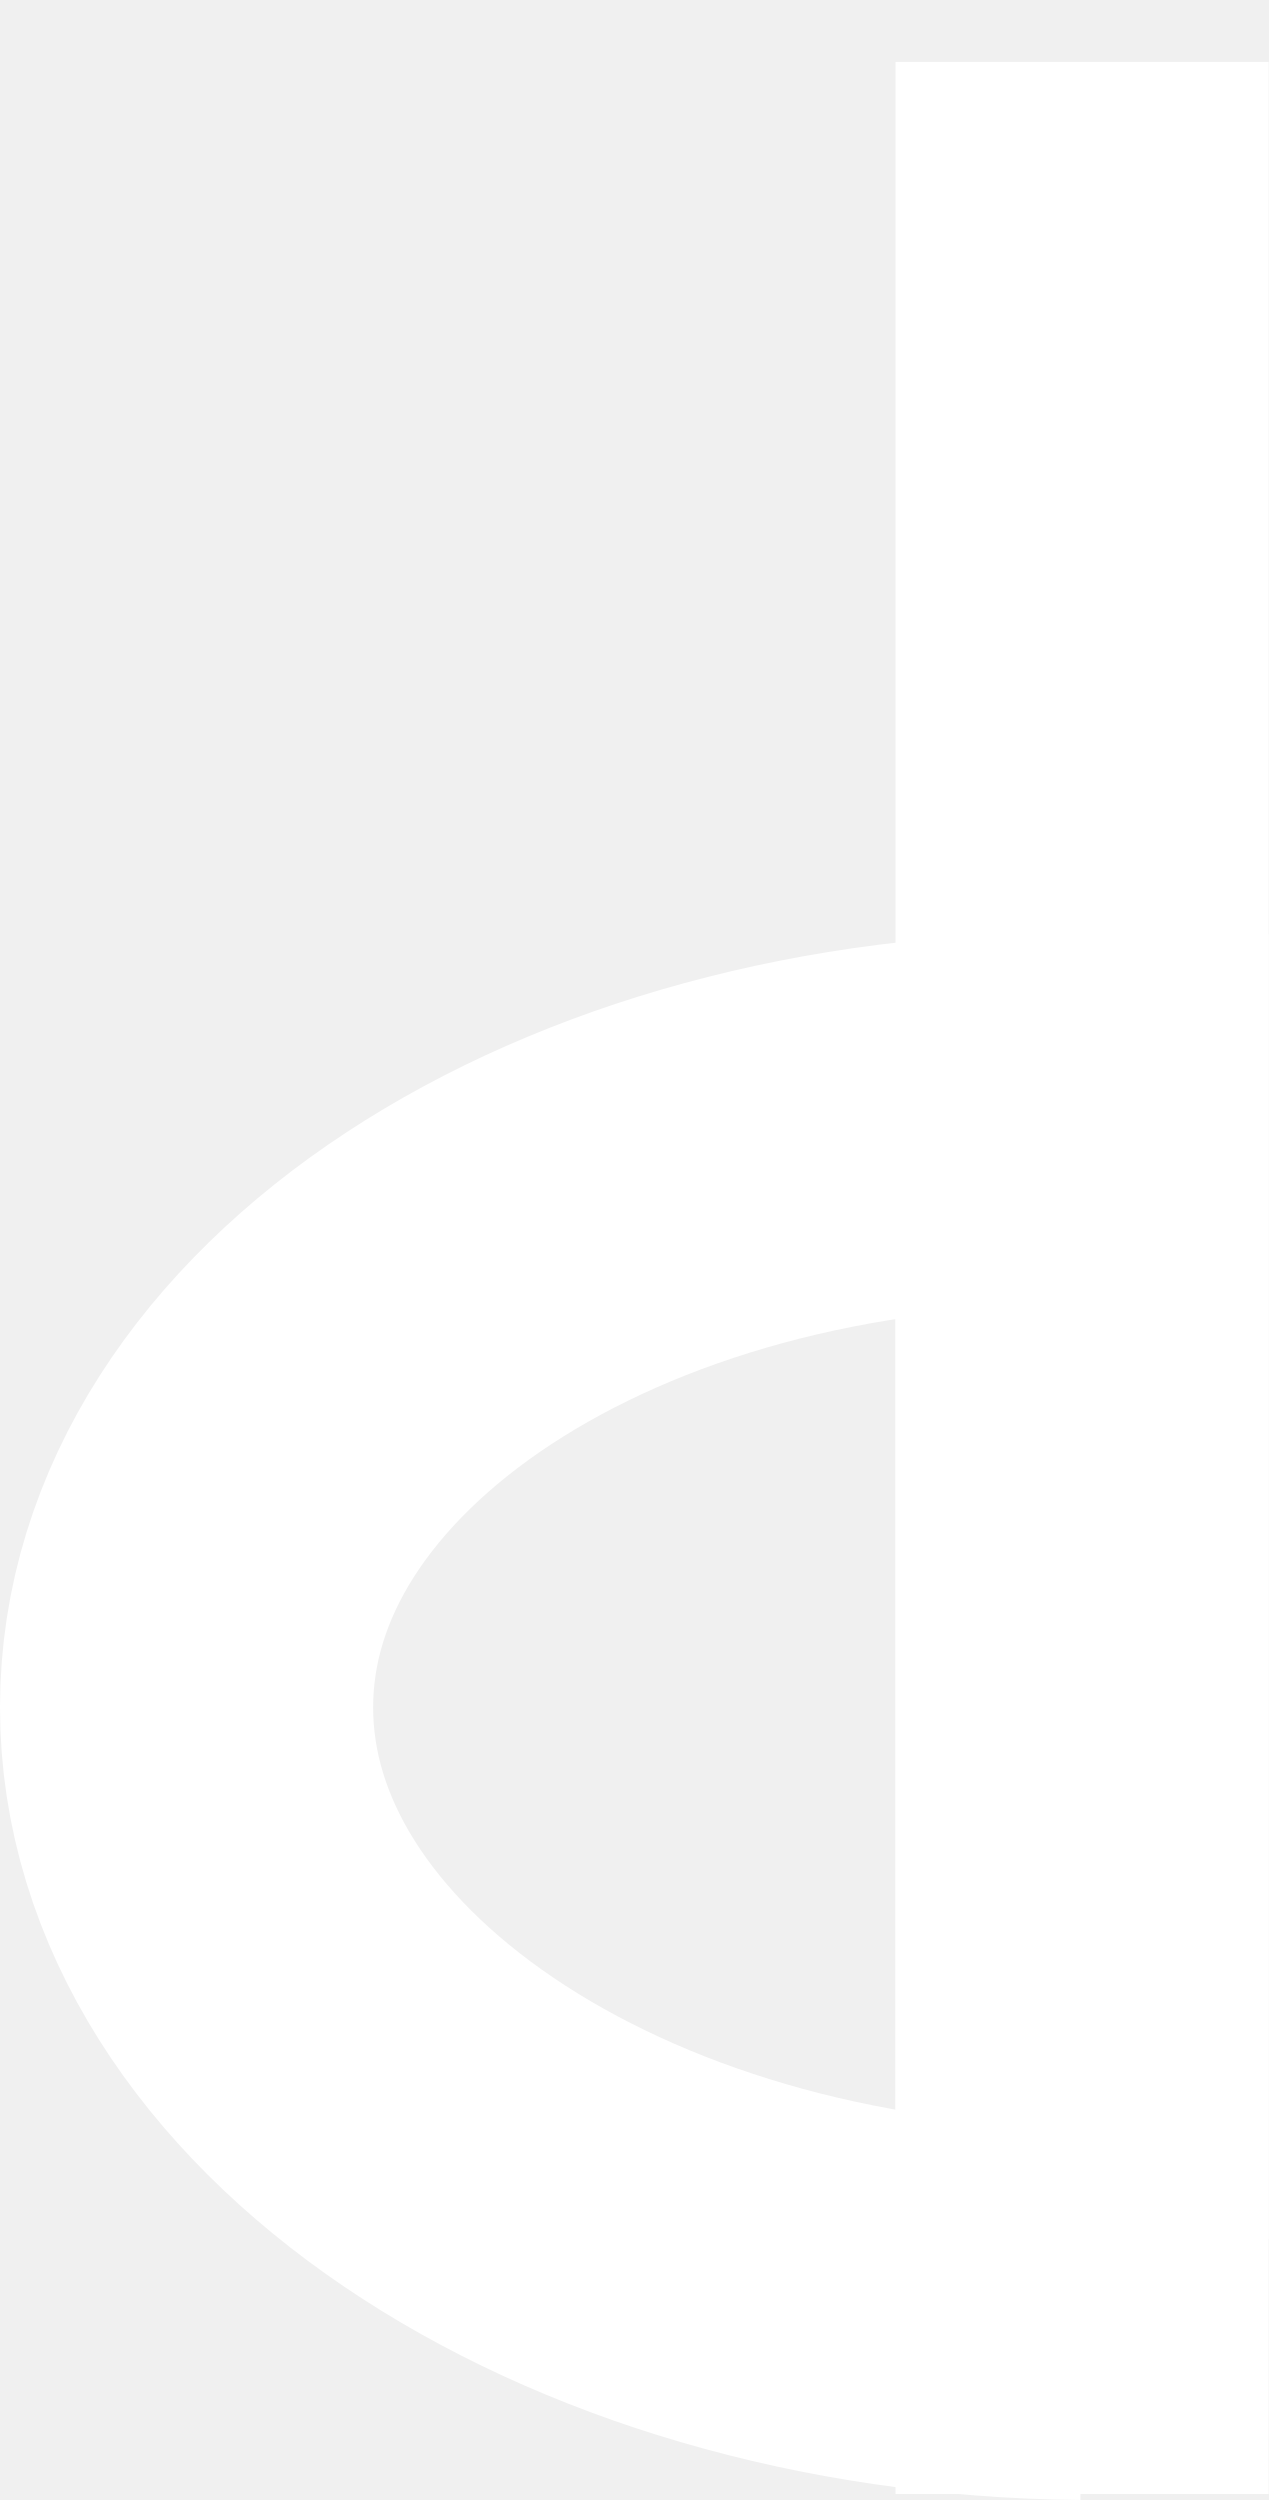
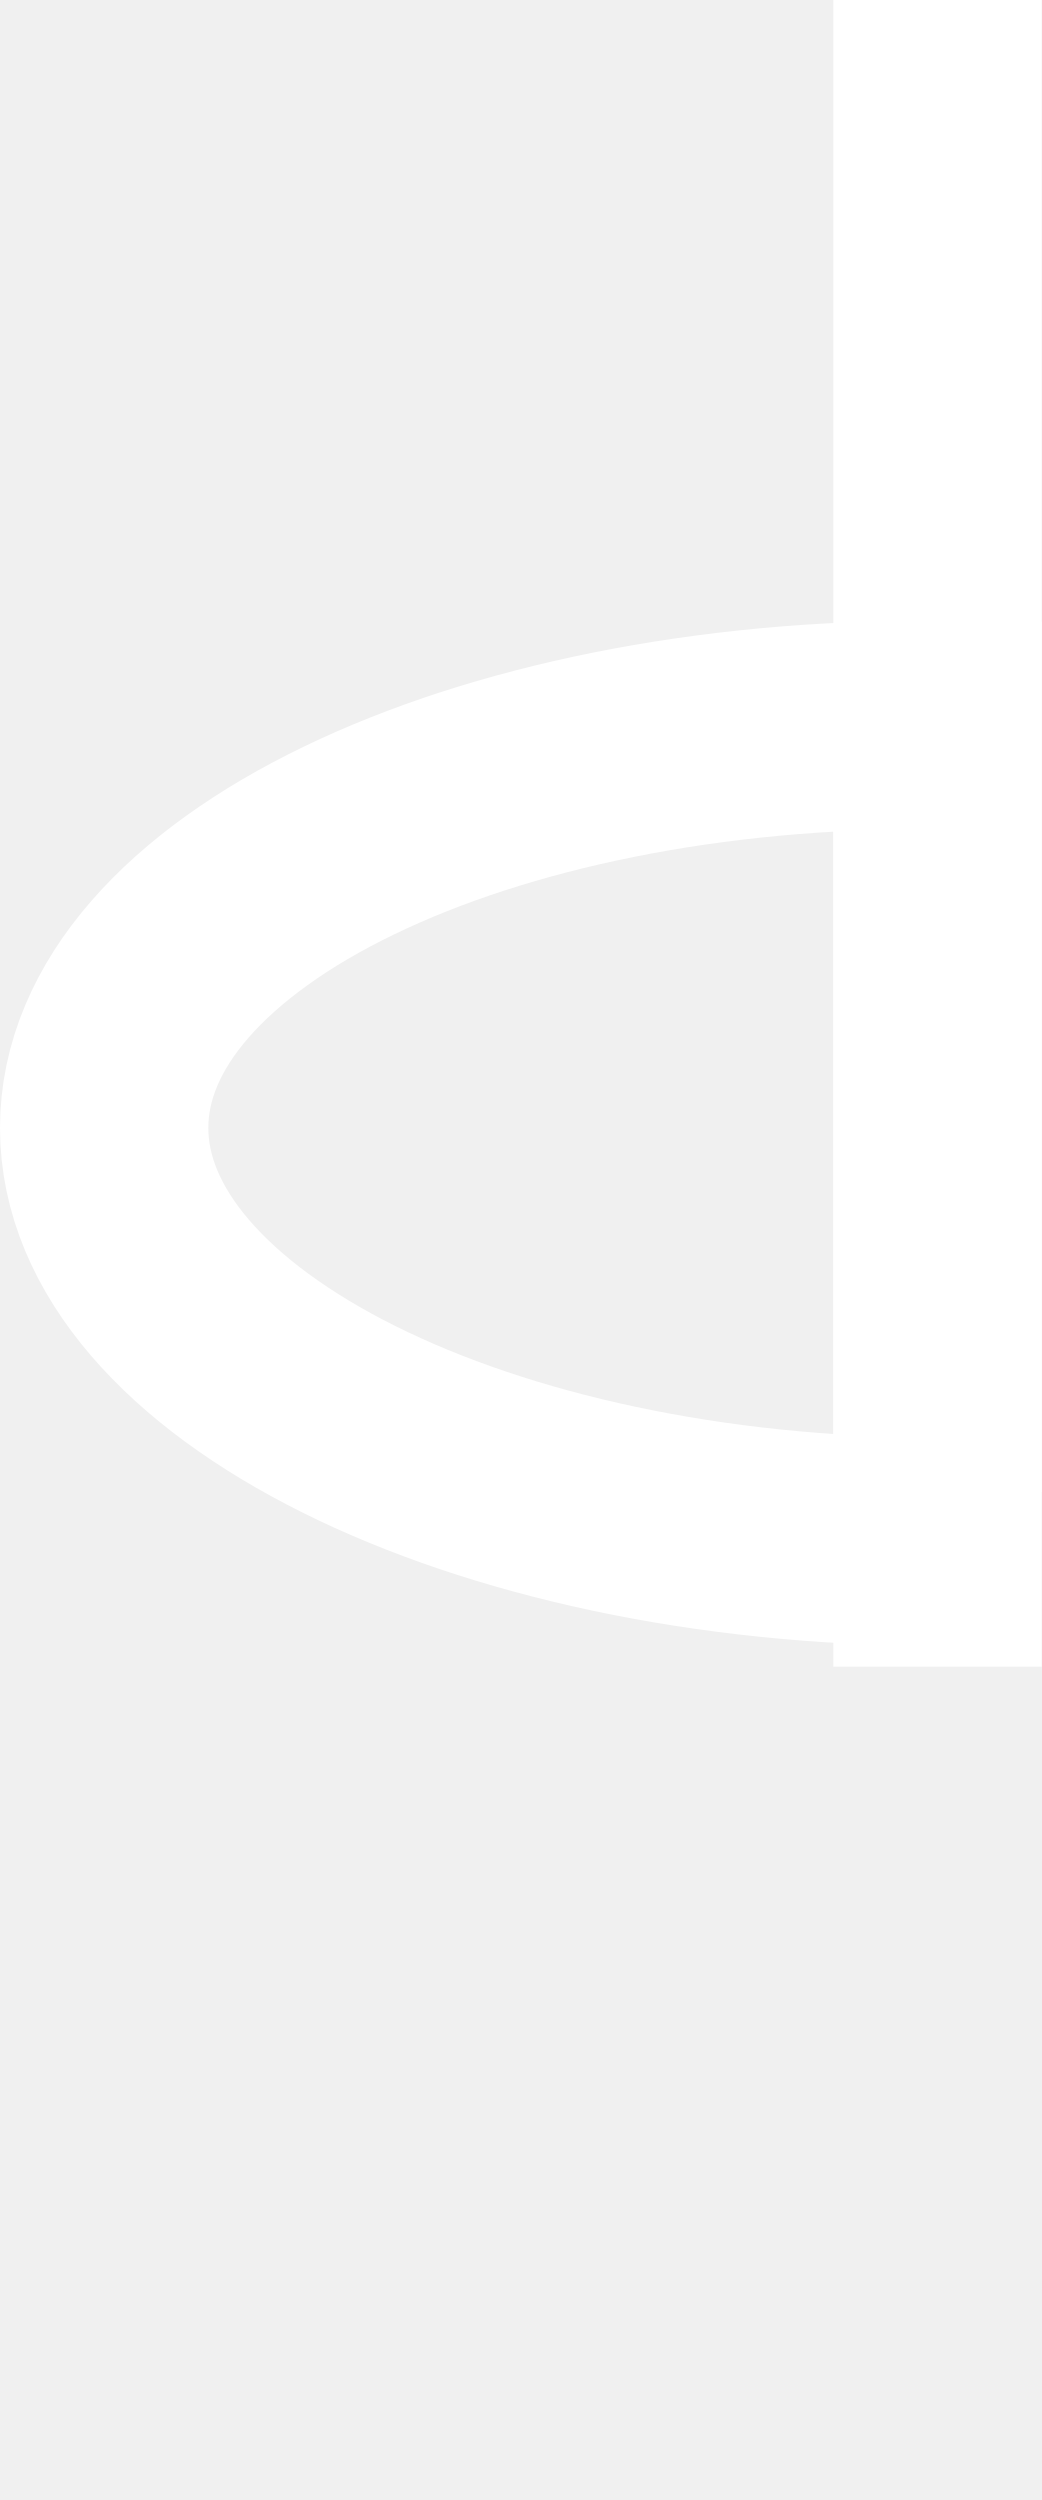
- <svg xmlns="http://www.w3.org/2000/svg" id="Layer_1" data-name="Layer 1" viewBox="0 0 17 33.5">
+ <svg xmlns="http://www.w3.org/2000/svg" id="Layer_1" data-name="Layer 1" viewBox="0 0 25 60">
  <defs>
-     <style>.cls-1{fill:none;stroke:#fff;stroke-width:5px;}</style>
+     <style>.cls-1,.cls-2{fill:none;}.cls-2{stroke:#fff;stroke-width:5px;}</style>
  </defs>
-   <path class="cls-1" d="M40,60V45c-6.63-.06-12,3.47-12,7.88S33.37,60.94,40,61h0" transform="translate(-25.5 -30)" />
-   <line class="cls-1" x1="14.5" y1="0.83" x2="14.5" y2="33.42" />
+   <rect class="cls-1" x="2.5" y="40" width="20" height="20" />
+   <path class="cls-2" d="M20,35.81V17.4C9,17.31,0,21.66,0,27.07S9,37,20,37h0" transform="translate(2.5 0)" />
+   <line class="cls-2" x1="22.5" x2="22.5" y2="40" />
</svg>
